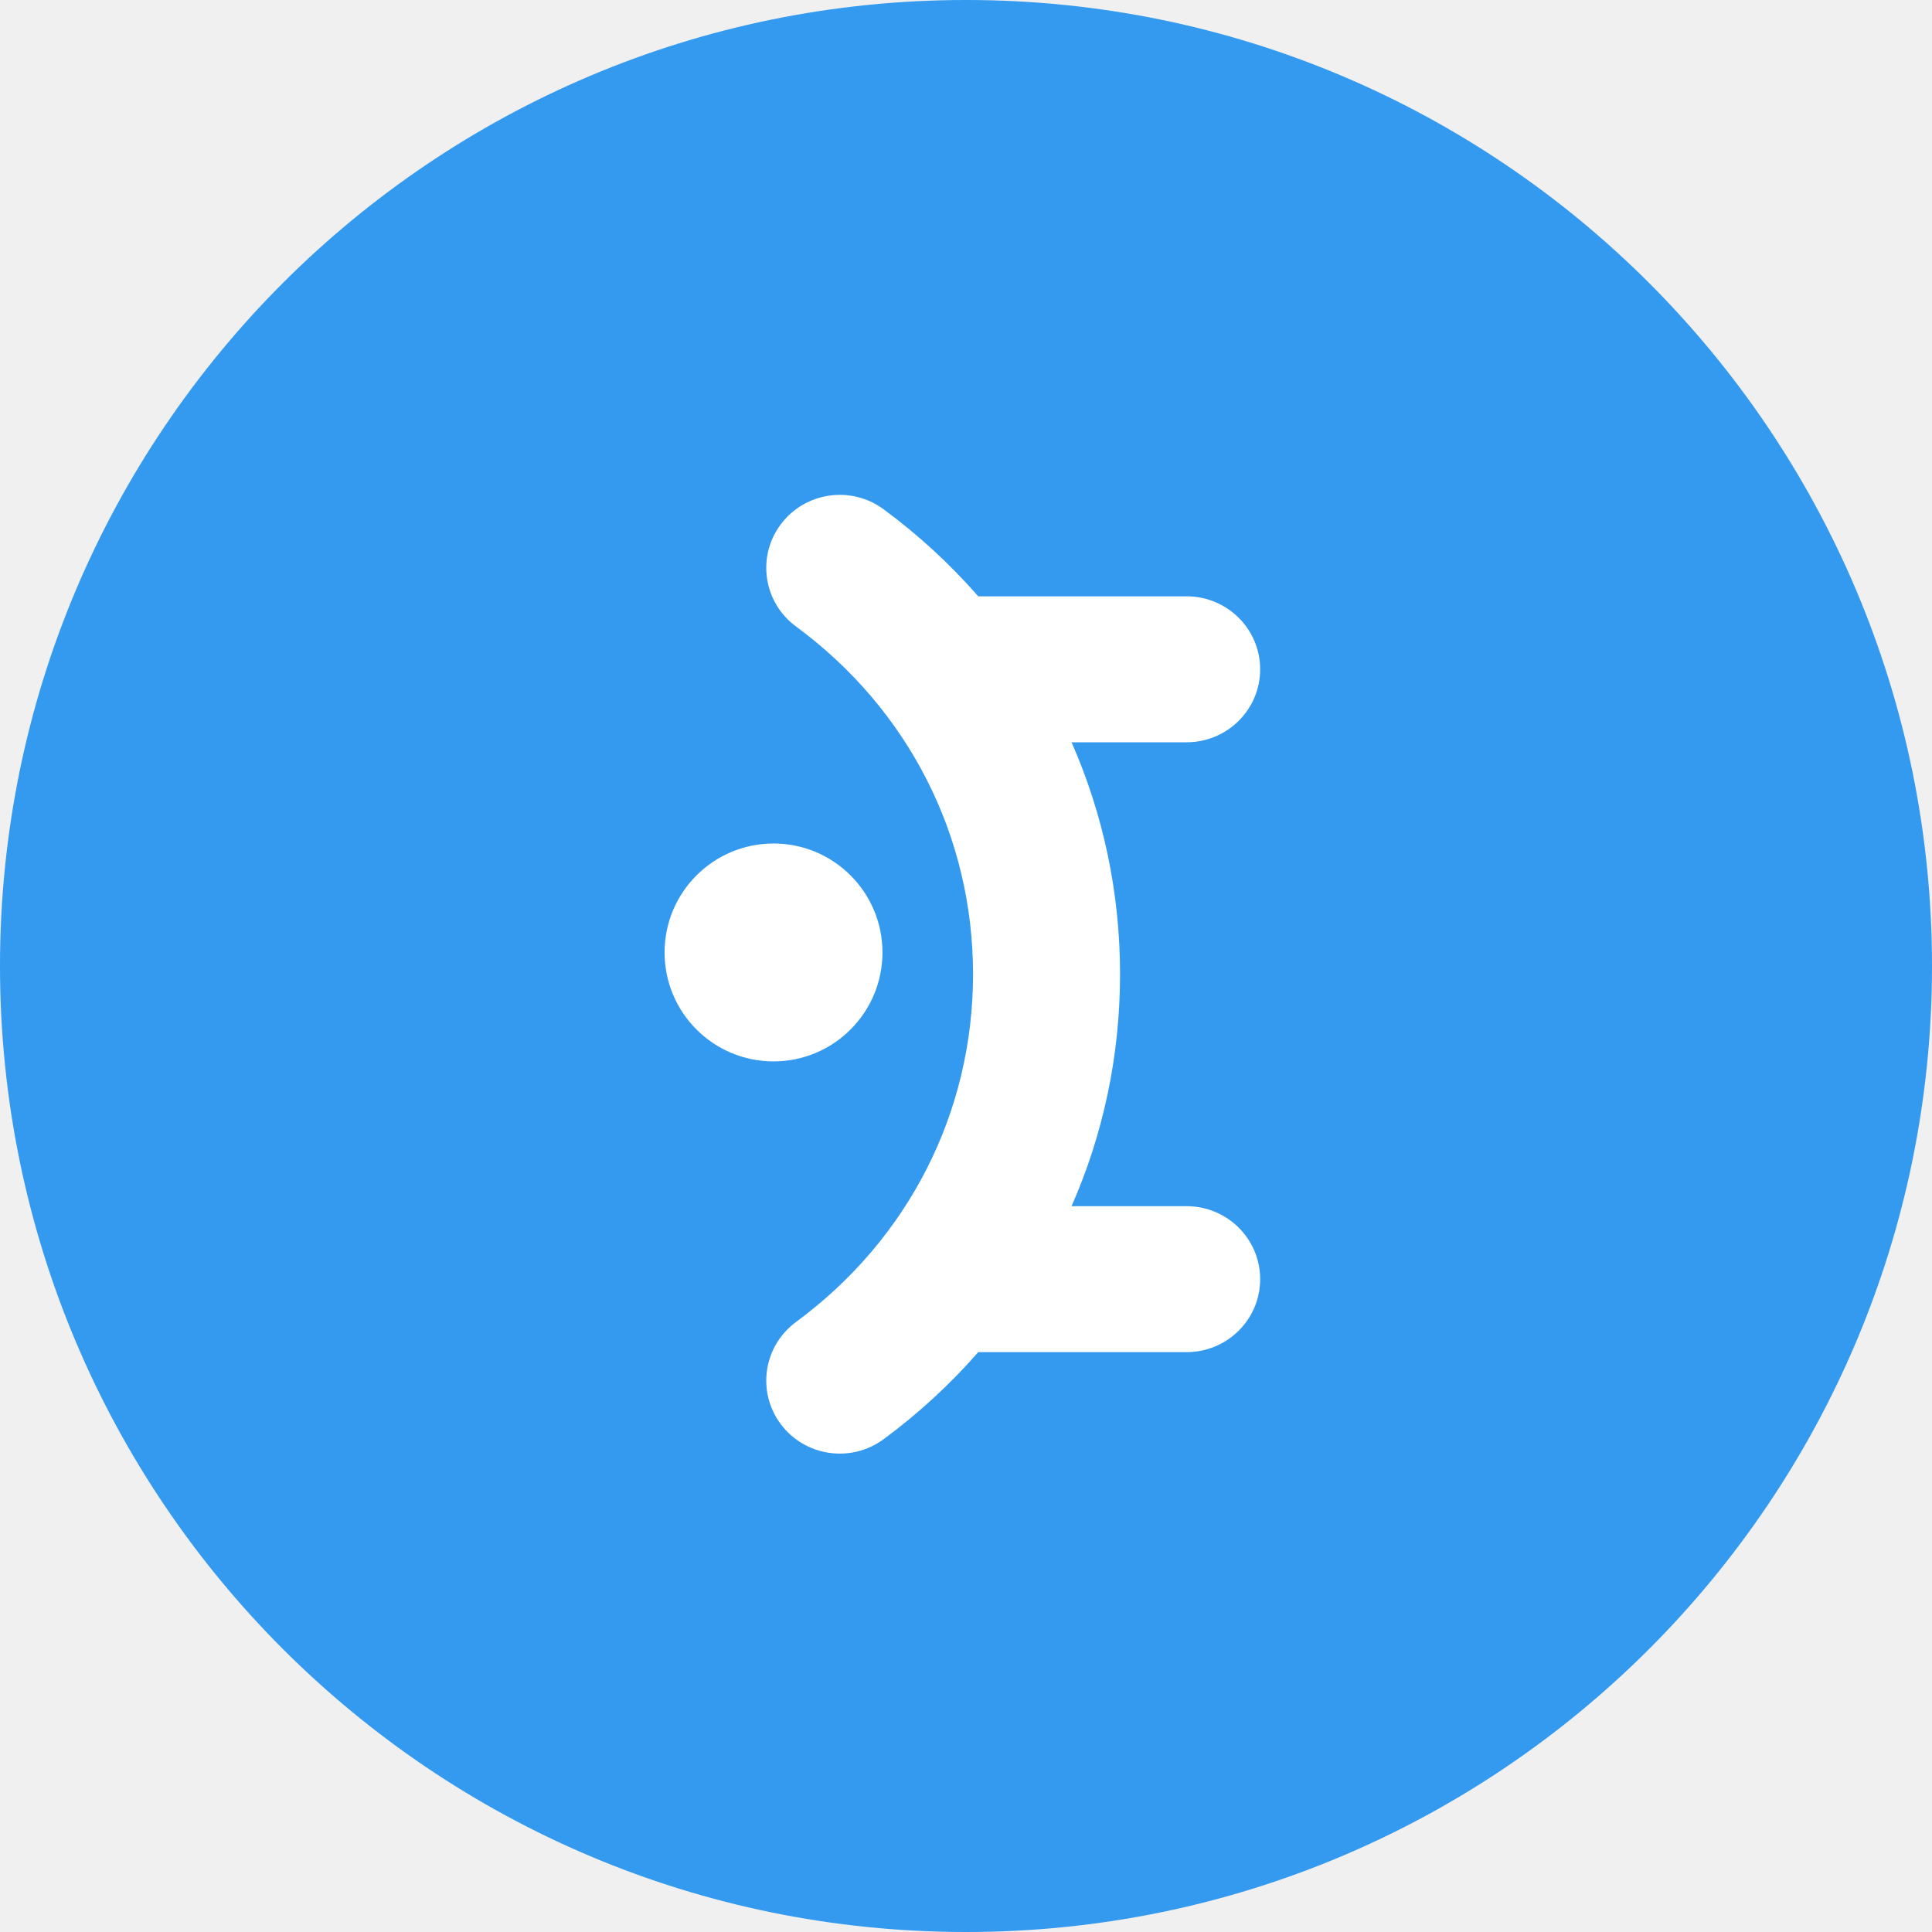
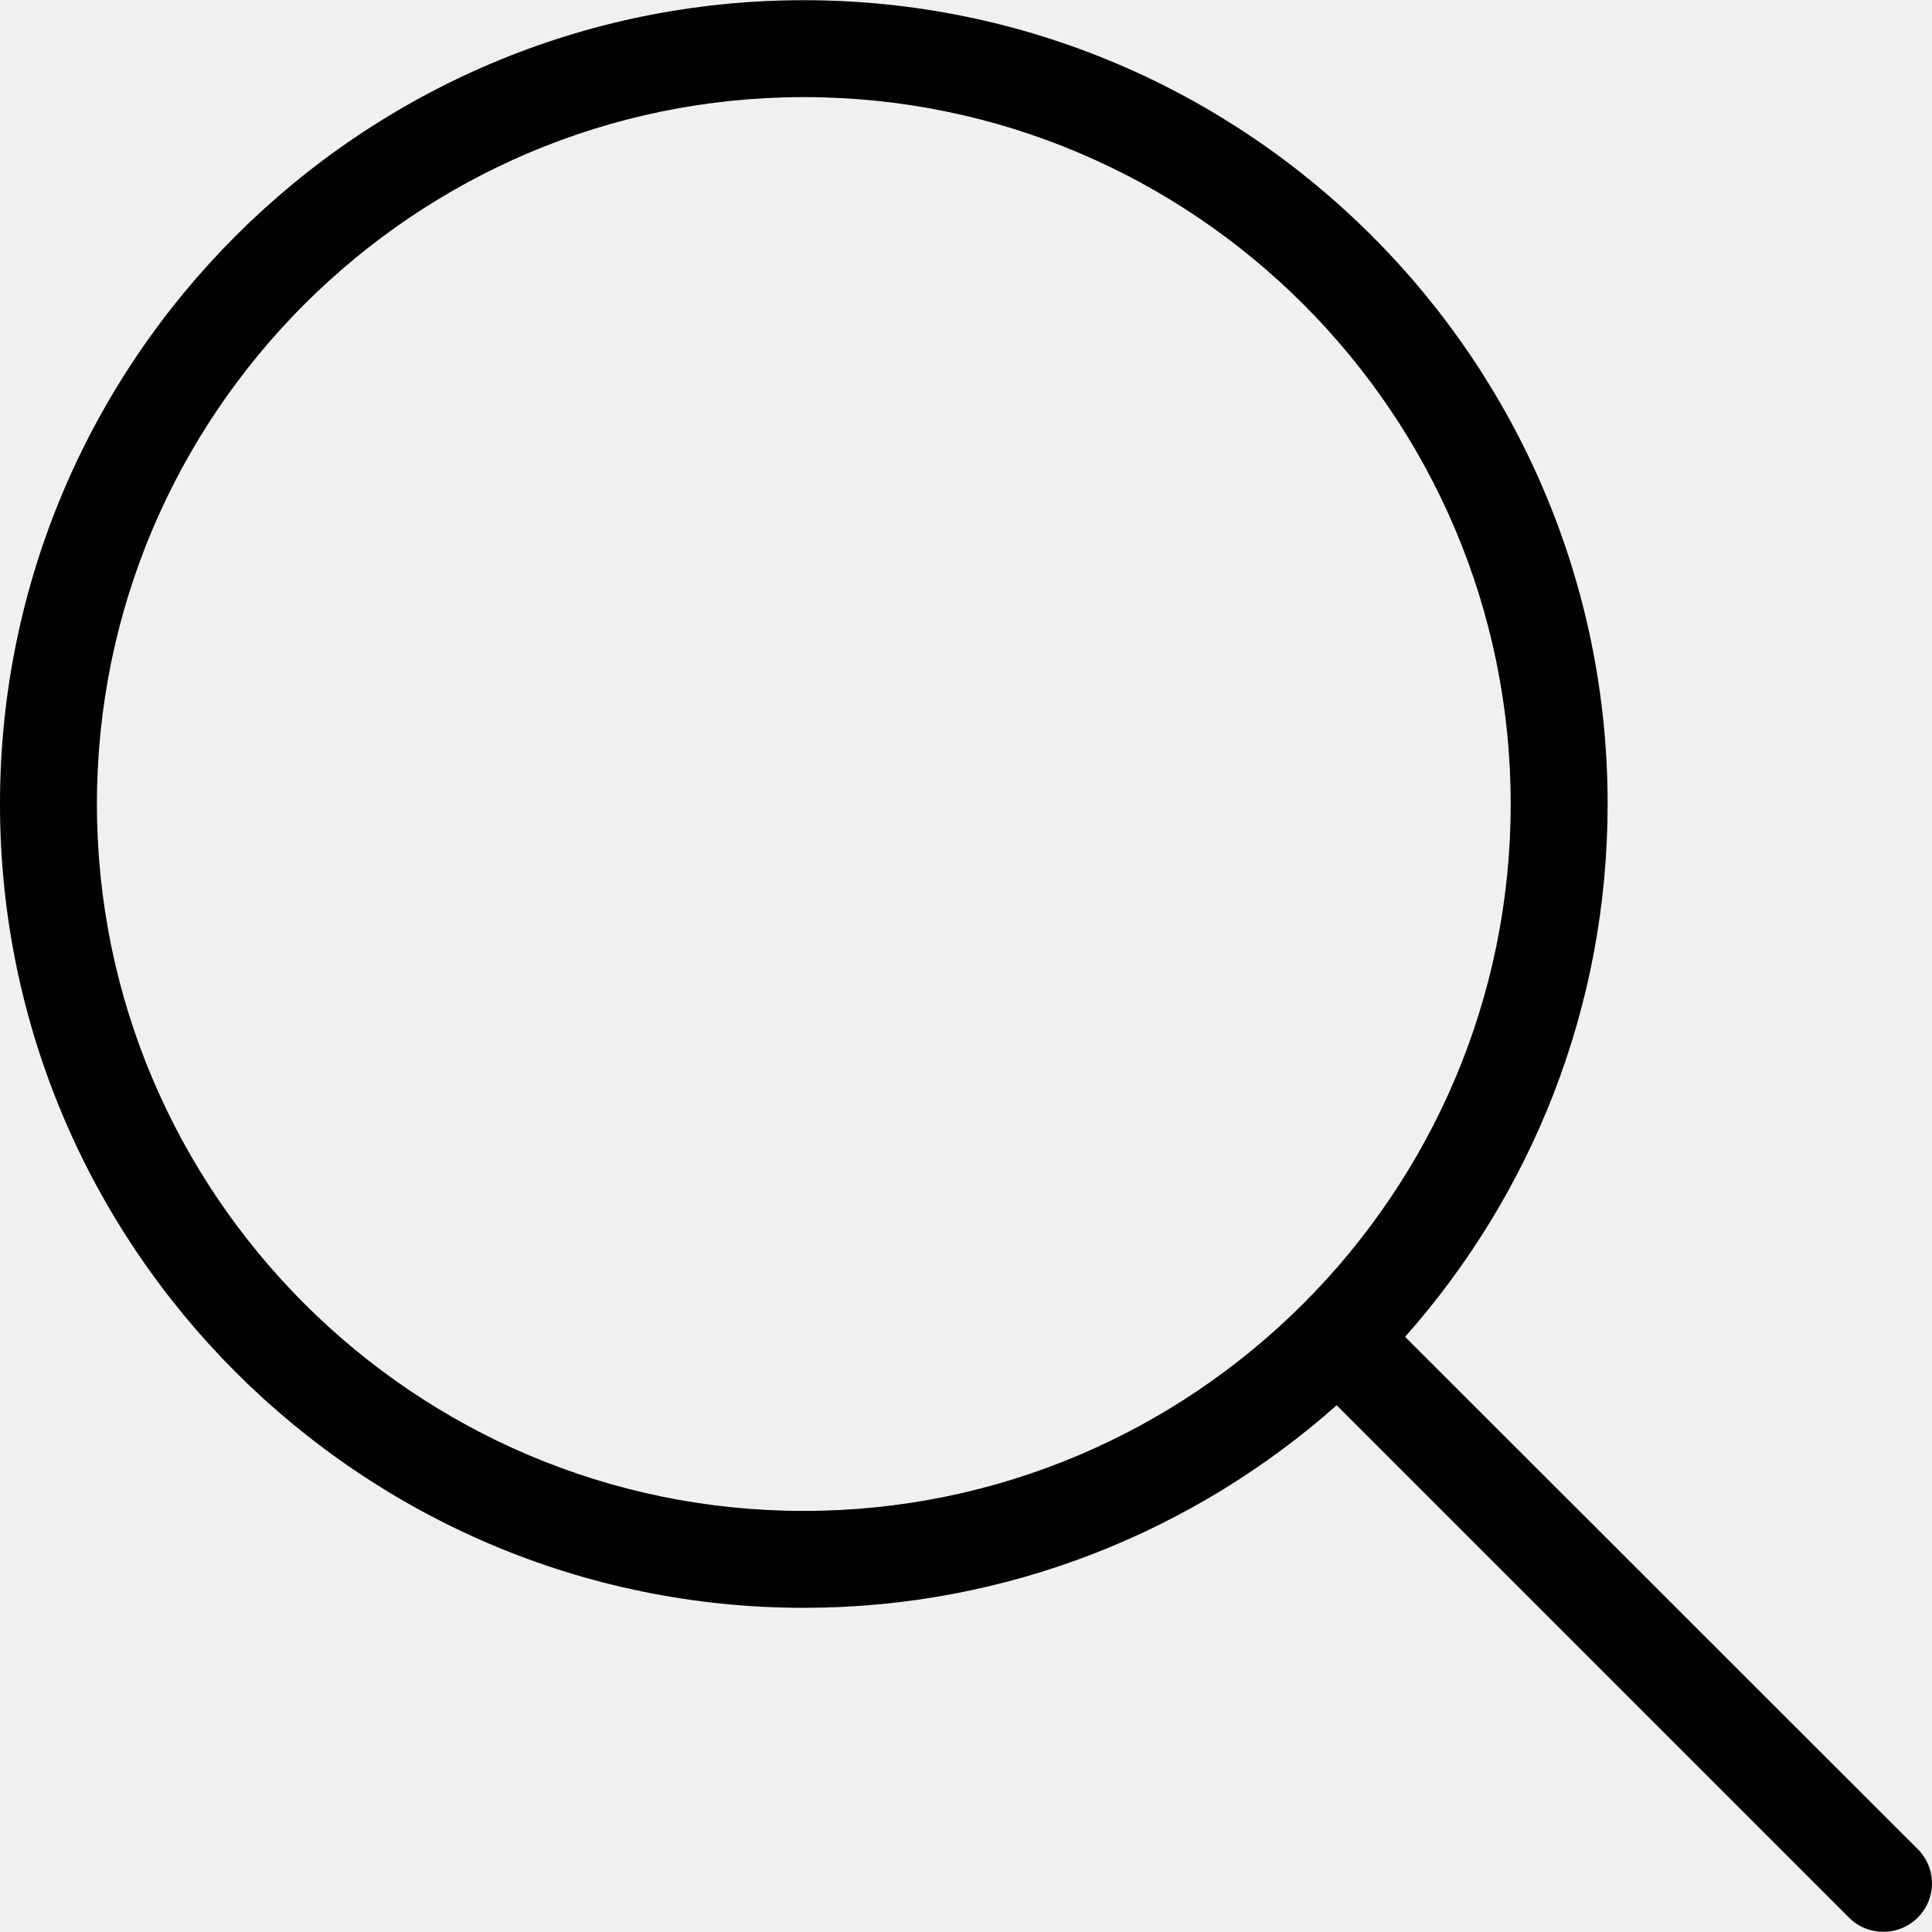
- <svg xmlns="http://www.w3.org/2000/svg" viewBox="0 0 500 500">
-   <g fill="none" fill-rule="evenodd">
-     <rect width="500" height="500" fill="#339AF0" rx="250" />
-     <g fill="#FFF">
-       <path fill-rule="nonzero" d="M202.055 135.706c-6.26 8.373-4.494 20.208 3.944 26.42 29.122 21.45 45.824 54.253 45.824 90.005 0 35.752-16.702 68.559-45.824 90.005-8.436 6.215-10.206 18.043-3.944 26.42 6.26 8.378 18.173 10.13 26.611 3.916a153.835 153.835 0 0024.509-22.54h53.93c10.506 0 19.023-8.455 19.023-18.885 0-10.43-8.517-18.886-19.023-18.886h-29.79c8.196-18.594 12.553-38.923 12.553-60.03s-4.357-41.436-12.552-60.03h29.79c10.505 0 19.022-8.455 19.022-18.885 0-10.43-8.517-18.886-19.023-18.886h-53.93a153.835 153.835 0 00-24.509-22.54c-8.438-6.215-20.351-4.46-26.61 3.916z" />
-       <path d="M171.992 246.492c0-15.572 12.624-28.195 28.196-28.195 15.572 0 28.195 12.623 28.195 28.195 0 15.572-12.623 28.196-28.195 28.196-15.572 0-28.196-12.624-28.196-28.196z" />
+ <svg xmlns="http://www.w3.org/2000/svg" fill="#000000" height="800px" width="800px" version="1.1" id="Capa_1" viewBox="0 0 488.4 488.4" xml:space="preserve">
+   <g>
+     <g>
+       <path d="M0,203.25c0,112.1,91.2,203.2,203.2,203.2c51.6,0,98.8-19.4,134.7-51.2l129.5,129.5c2.4,2.4,5.5,3.6,8.7,3.6    s6.3-1.2,8.7-3.6c4.8-4.8,4.8-12.5,0-17.3l-129.6-129.5c31.8-35.9,51.2-83,51.2-134.7c0-112.1-91.2-203.2-203.2-203.2    S0,91.15,0,203.25z M381.9,203.25c0,98.5-80.2,178.7-178.7,178.7s-178.7-80.2-178.7-178.7s80.2-178.7,178.7-178.7    S381.9,104.65,381.9,203.25z" />
    </g>
  </g>
</svg>
